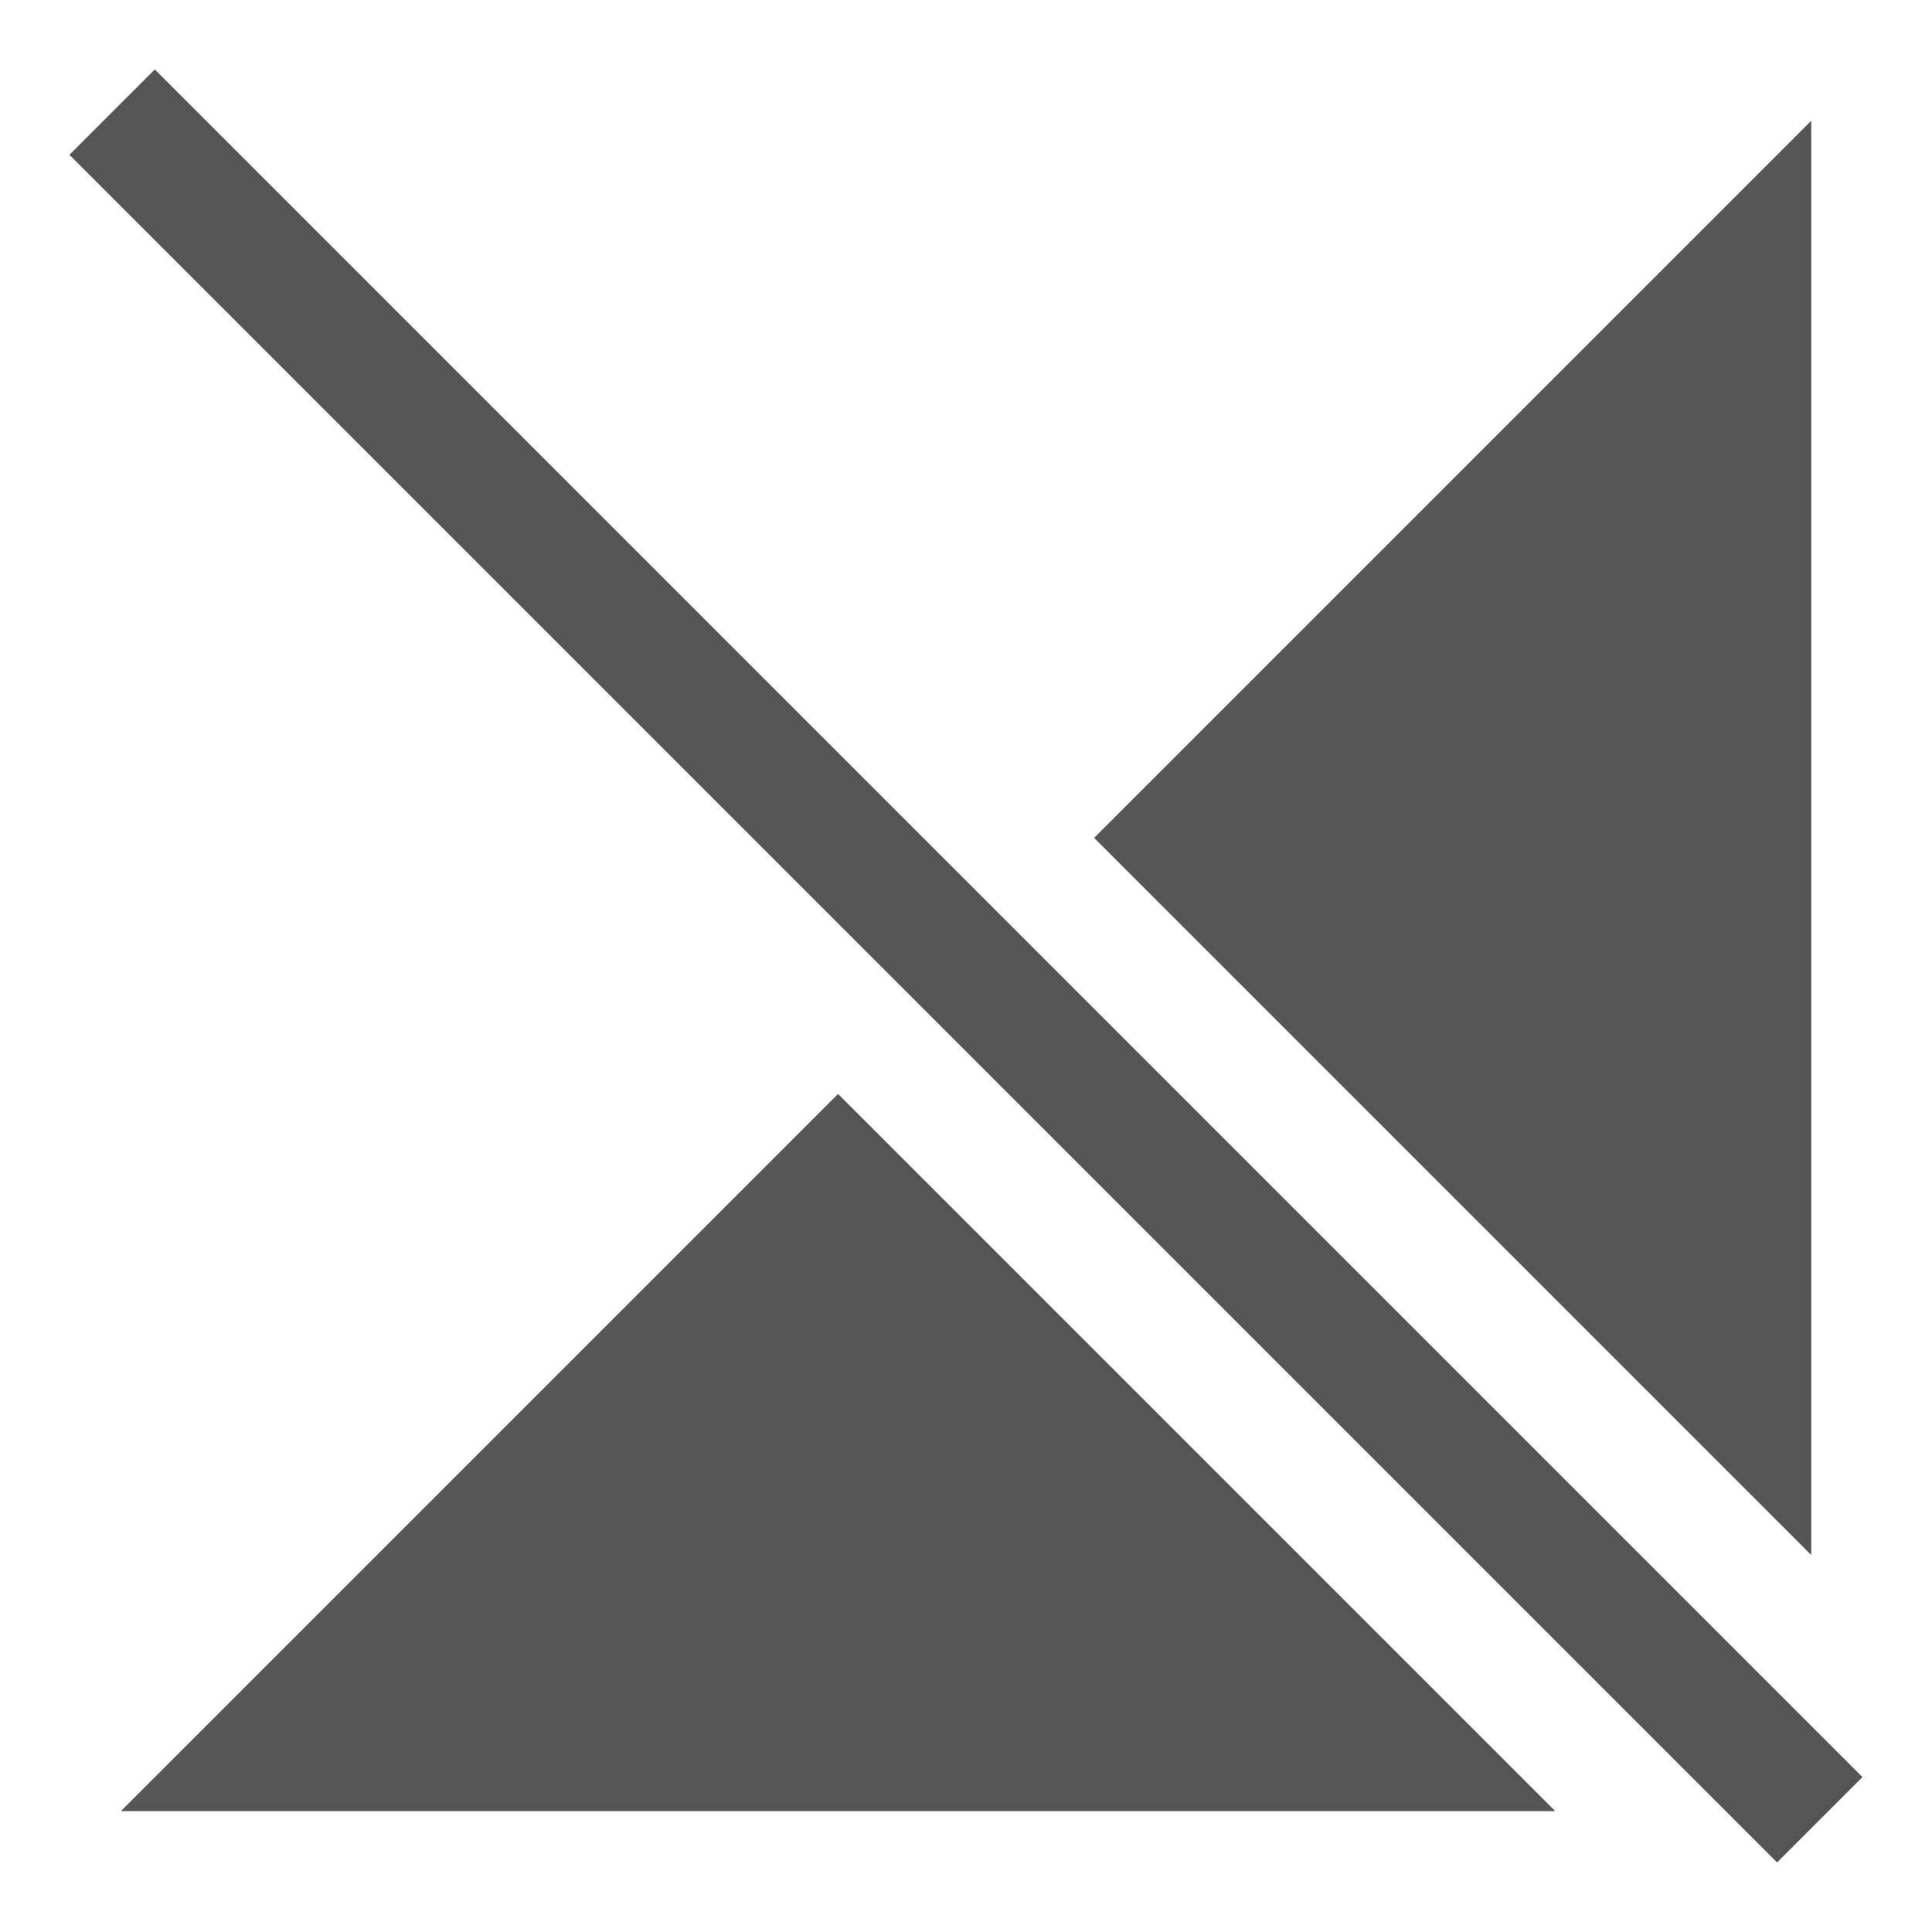
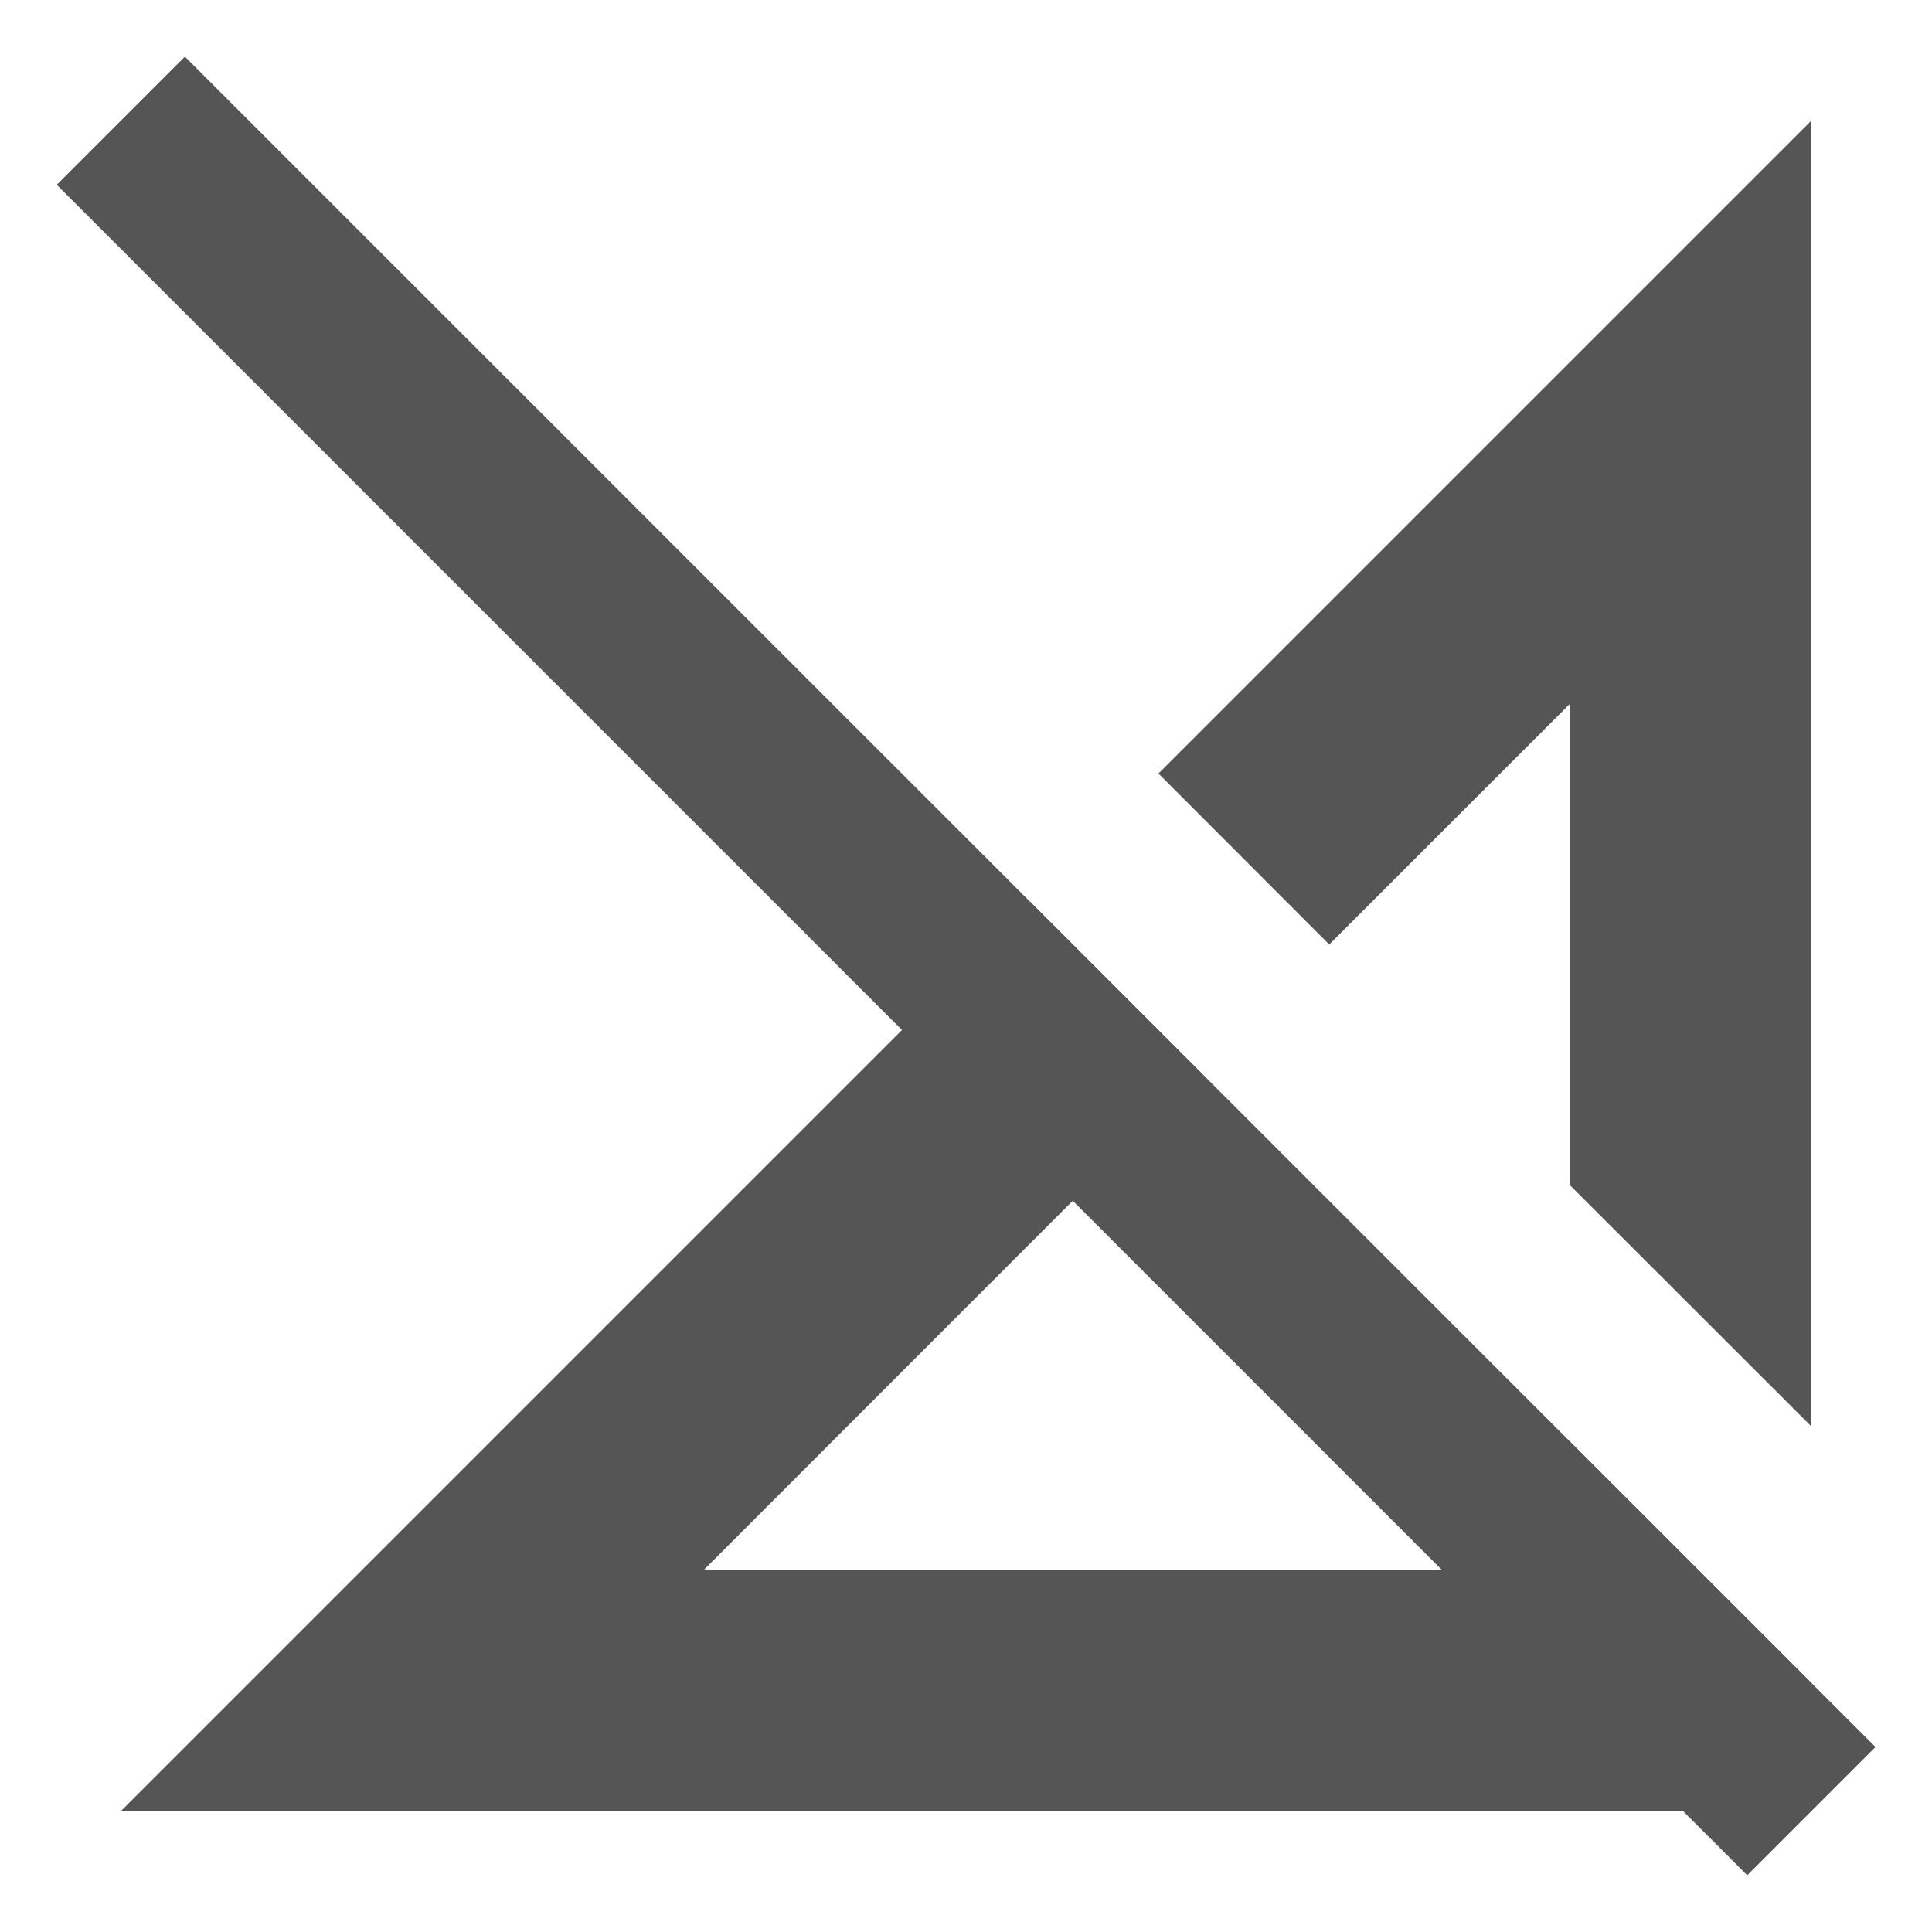
<svg xmlns="http://www.w3.org/2000/svg" width="16" height="16" version="1.1">
-   <path d="m15 1-5.939 5.939 5.939 5.939v-11.879zm-8.06 8.06-5.939 5.939h11.879l-5.939-5.939z" fill="#555555" />
-   <path d="m1.282 0.575 14.142 14.142-0.707 0.707-14.142-14.142z" color="#000000" color-rendering="auto" dominant-baseline="auto" fill="#555555" image-rendering="auto" shape-rendering="auto" solid-color="#000000" stop-color="#000000" style="font-feature-settings:normal;font-variant-alternates:normal;font-variant-caps:normal;font-variant-east-asian:normal;font-variant-ligatures:normal;font-variant-numeric:normal;font-variant-position:normal;font-variation-settings:normal;inline-size:0;isolation:auto;mix-blend-mode:normal;paint-order:markers stroke fill;shape-margin:0;shape-padding:0;text-decoration-color:#000000;text-decoration-line:none;text-decoration-style:solid;text-indent:0;text-orientation:mixed;text-transform:none;white-space:normal" />
+   <path d="m15 1-5.406 5.406 1.414 1.416 1.992-1.992v3.984l2 1.998v-10.812zm-6.469 6.469-7.531 7.531h14v-1.062l-2-2v1.062h-7.17l4.115-4.117-1.414-1.414z" fill="#555555" />
+   <path d="m1.531 0.469-1.061 1.061 14 14 1.062-1.062z" fill="#555555" />
</svg>
